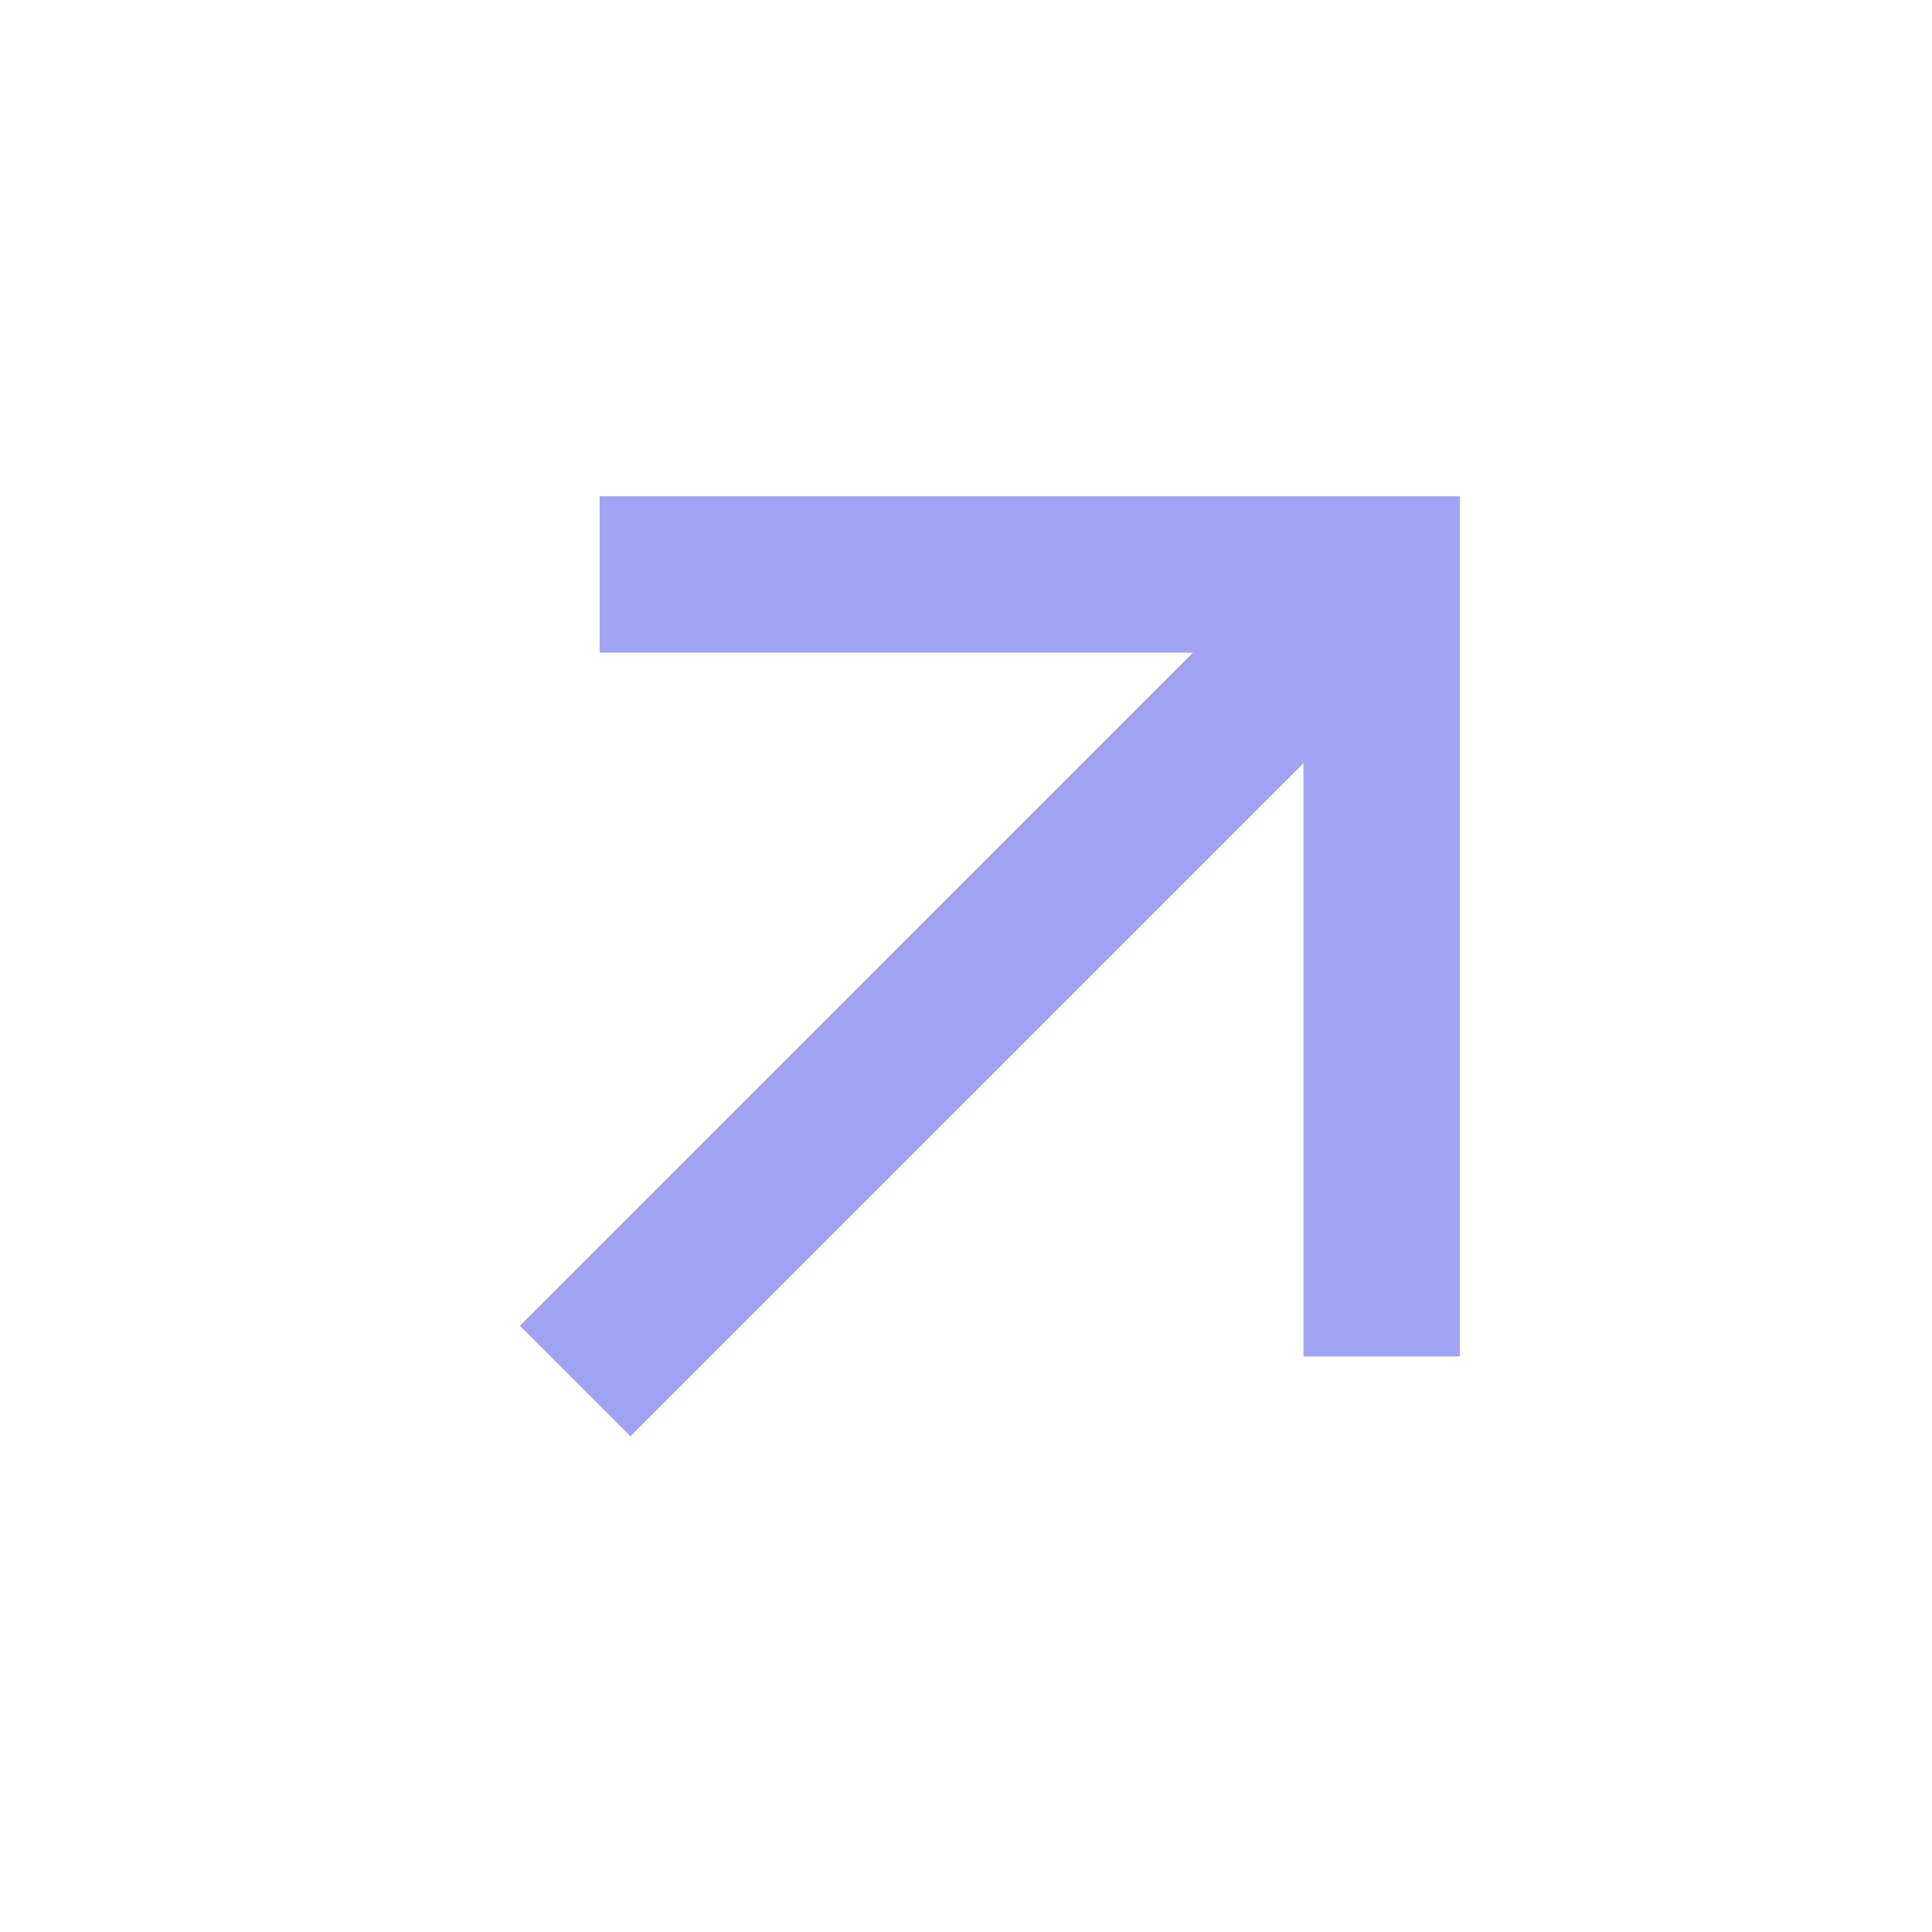
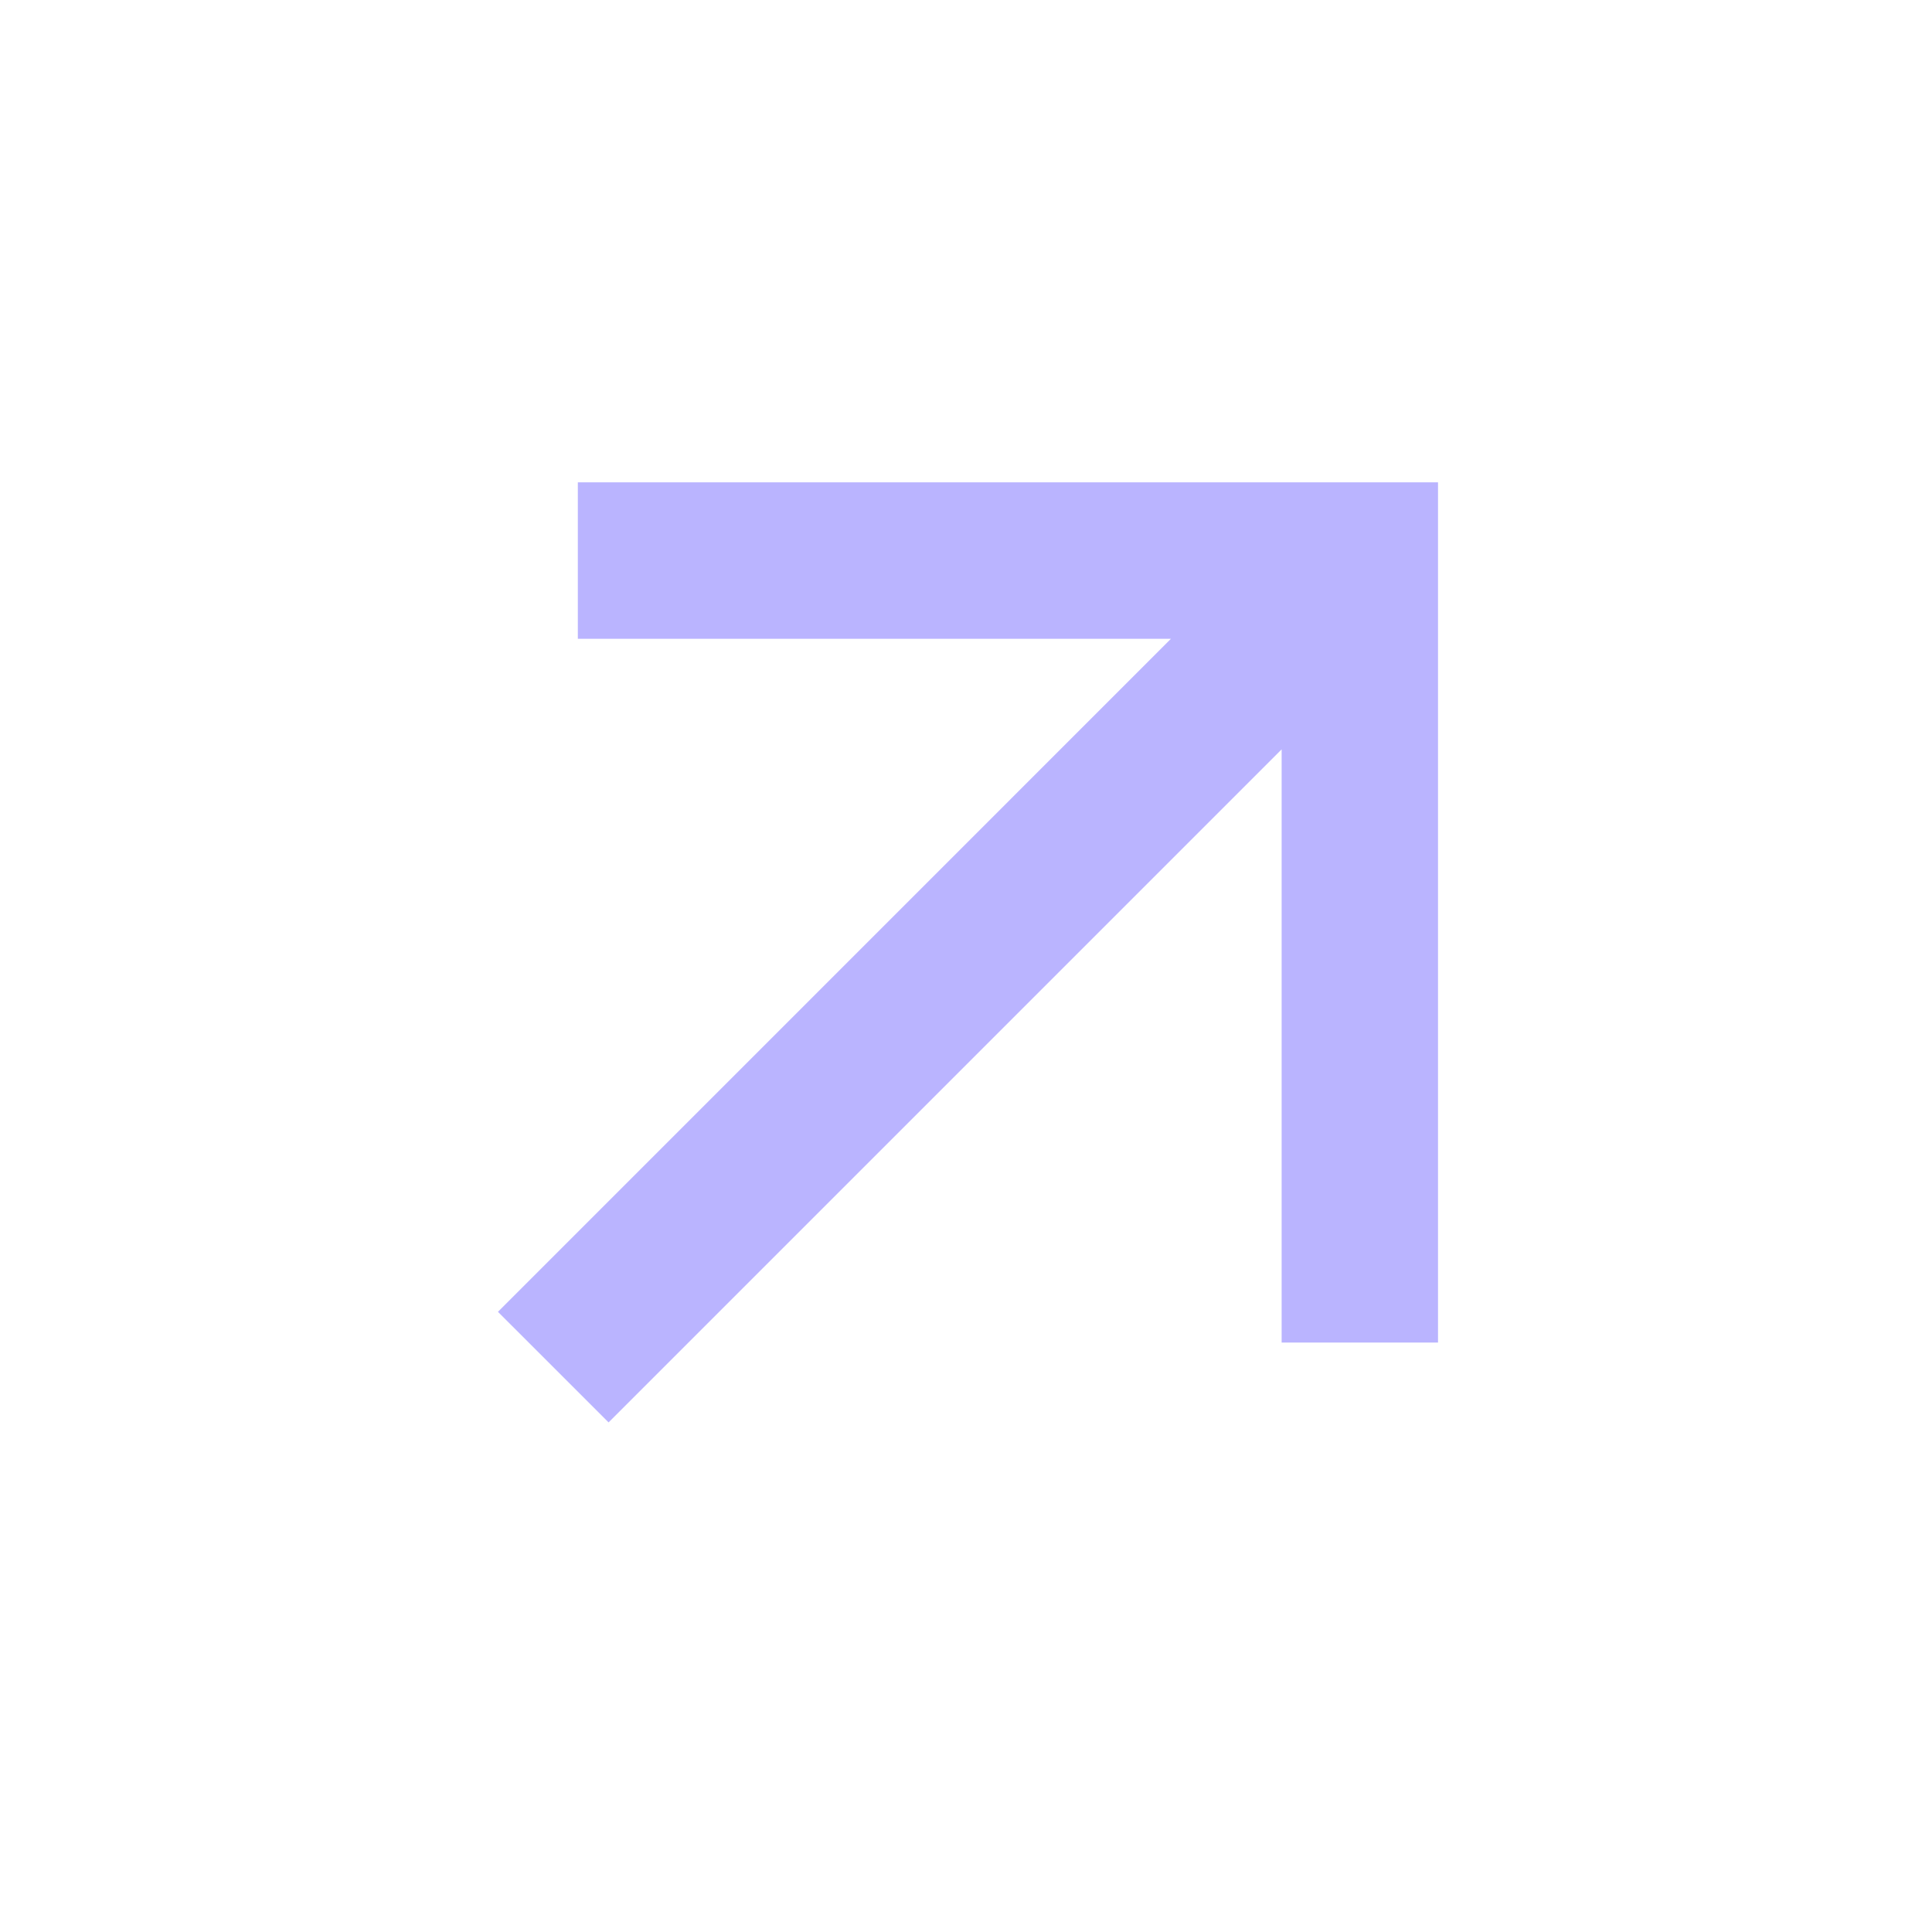
<svg xmlns="http://www.w3.org/2000/svg" width="35" height="35" viewBox="0 0 35 35" fill="none">
-   <path d="M23.614 13.827L11.421 26.02L9.418 24.017L21.61 11.823H10.864V8.99H26.448V24.573H23.614V13.827Z" fill="#a1a4f5" />
+   <path d="M23.218 13.575L11.025 25.768L9.021 23.765L21.213 11.572H10.468V8.738H26.051V24.322H23.218V13.575Z" fill="#bab4ff" />
</svg>
